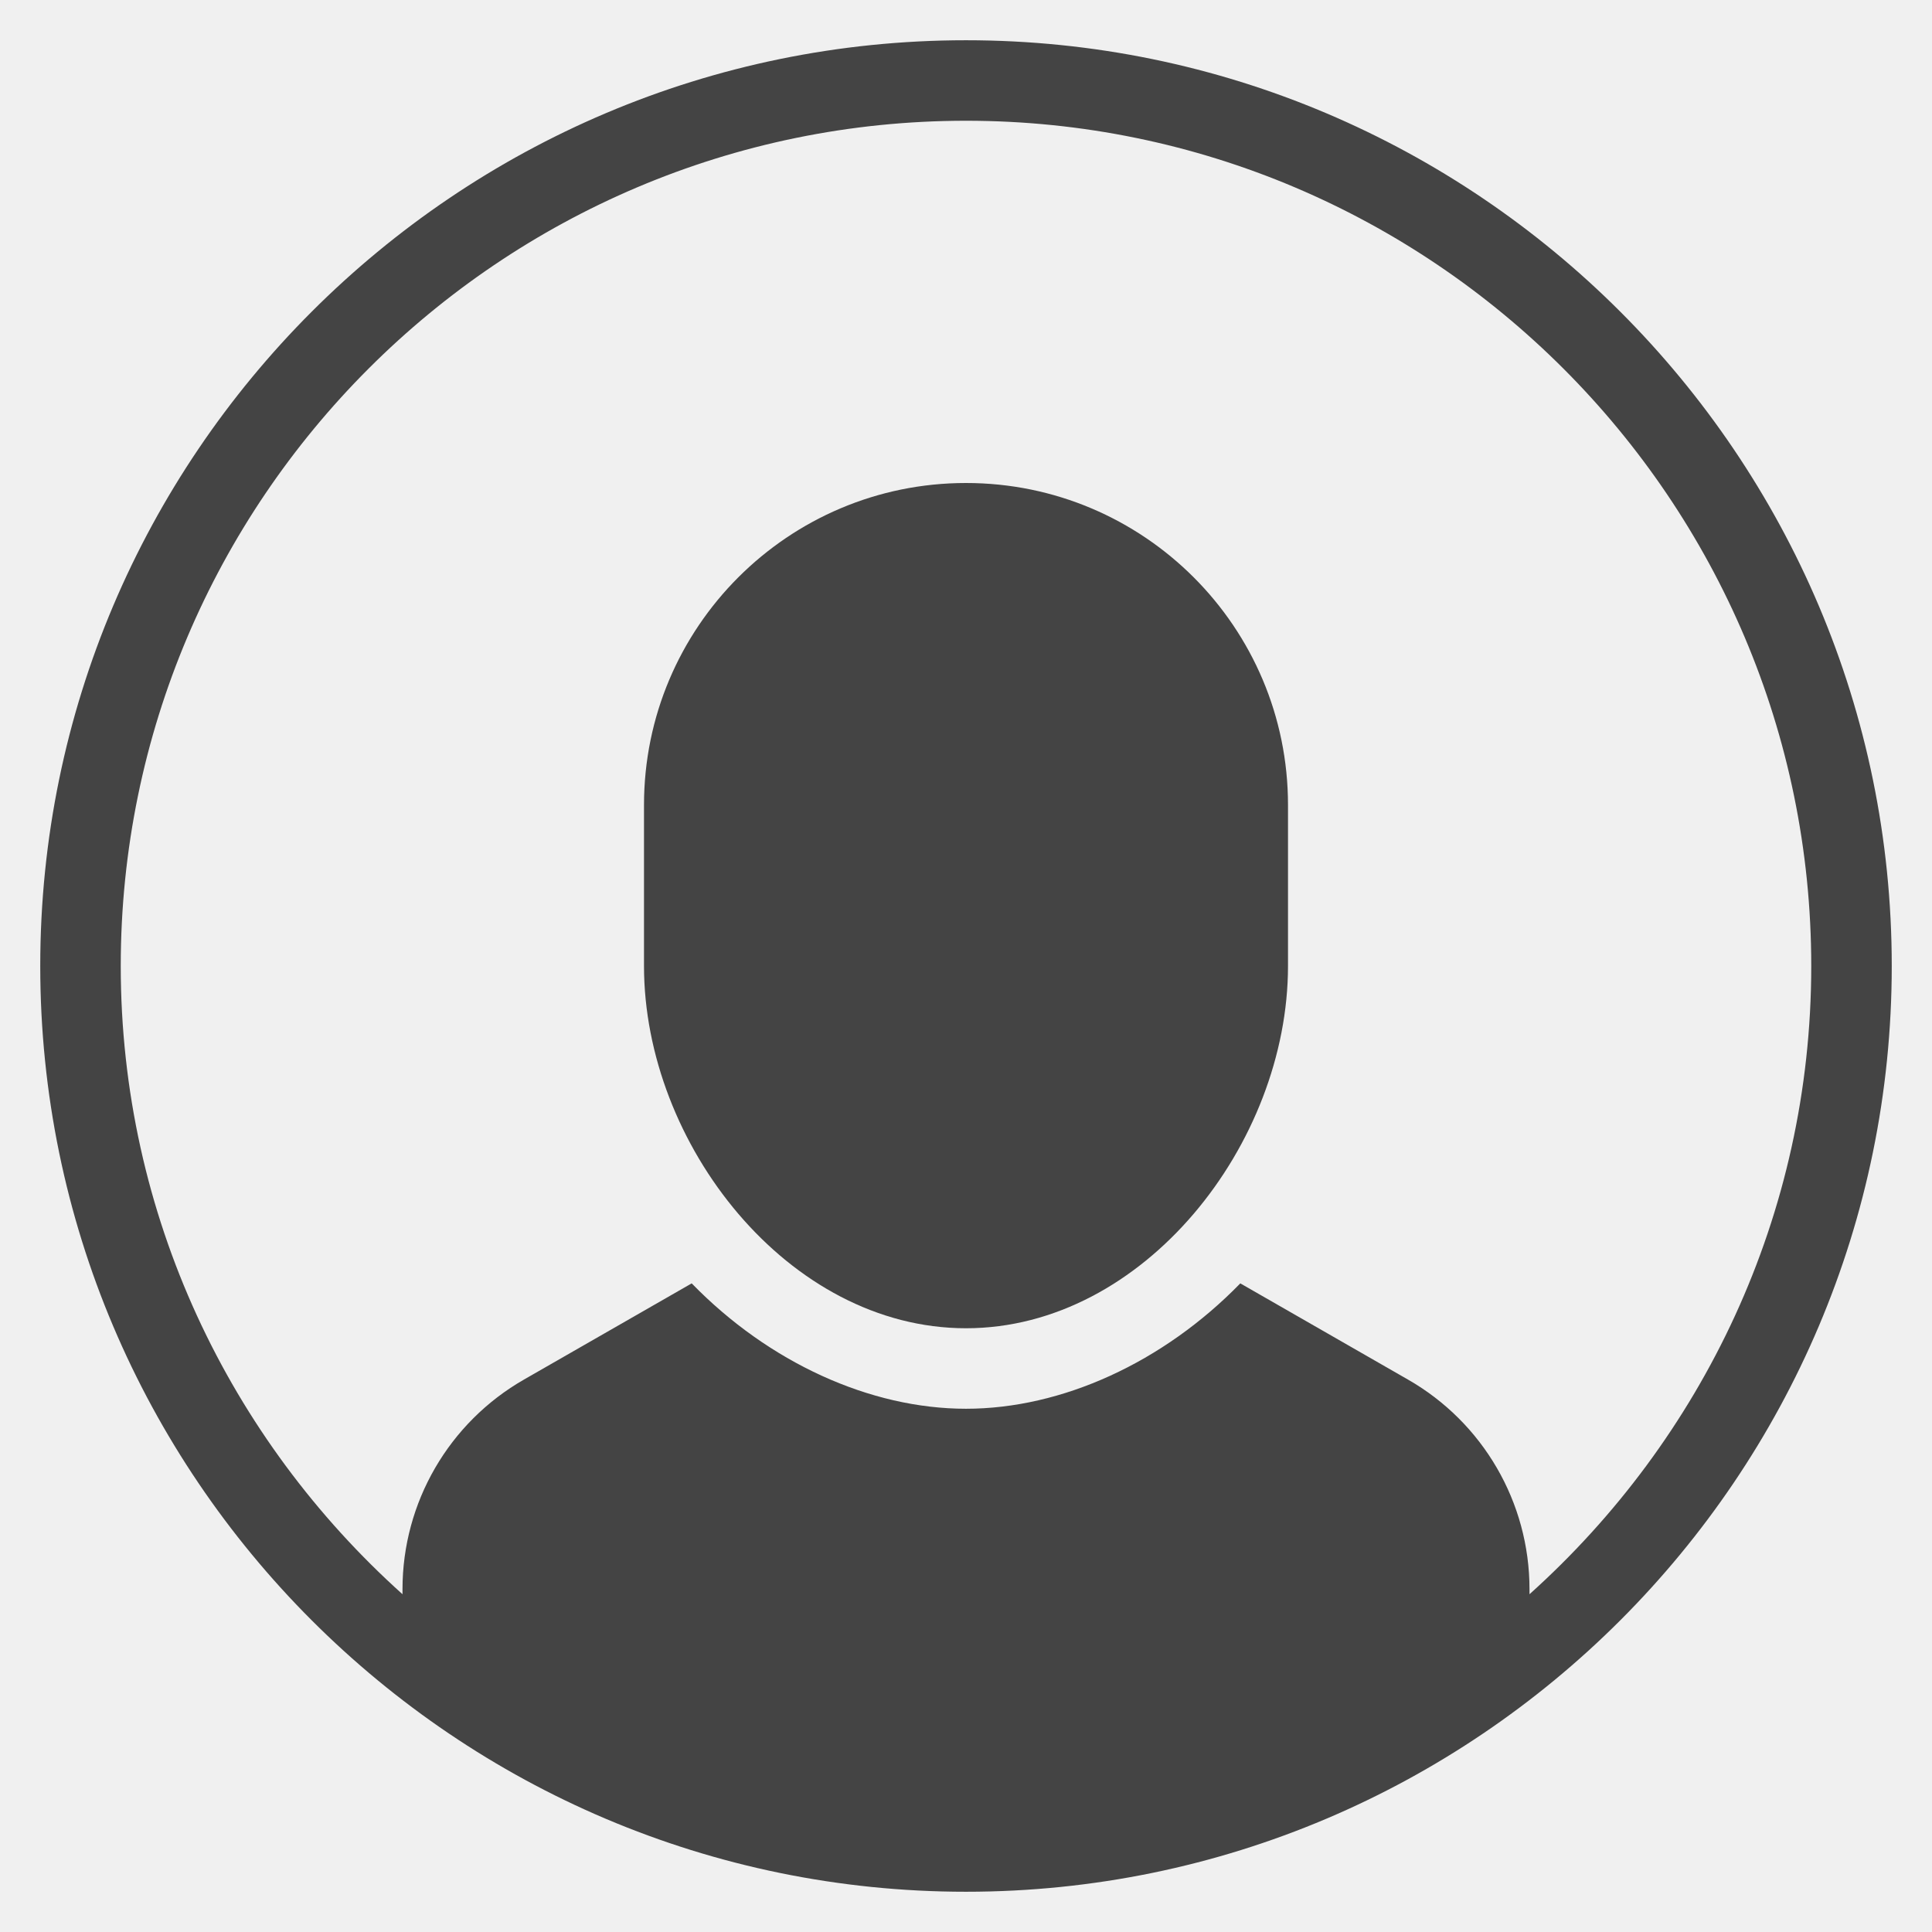
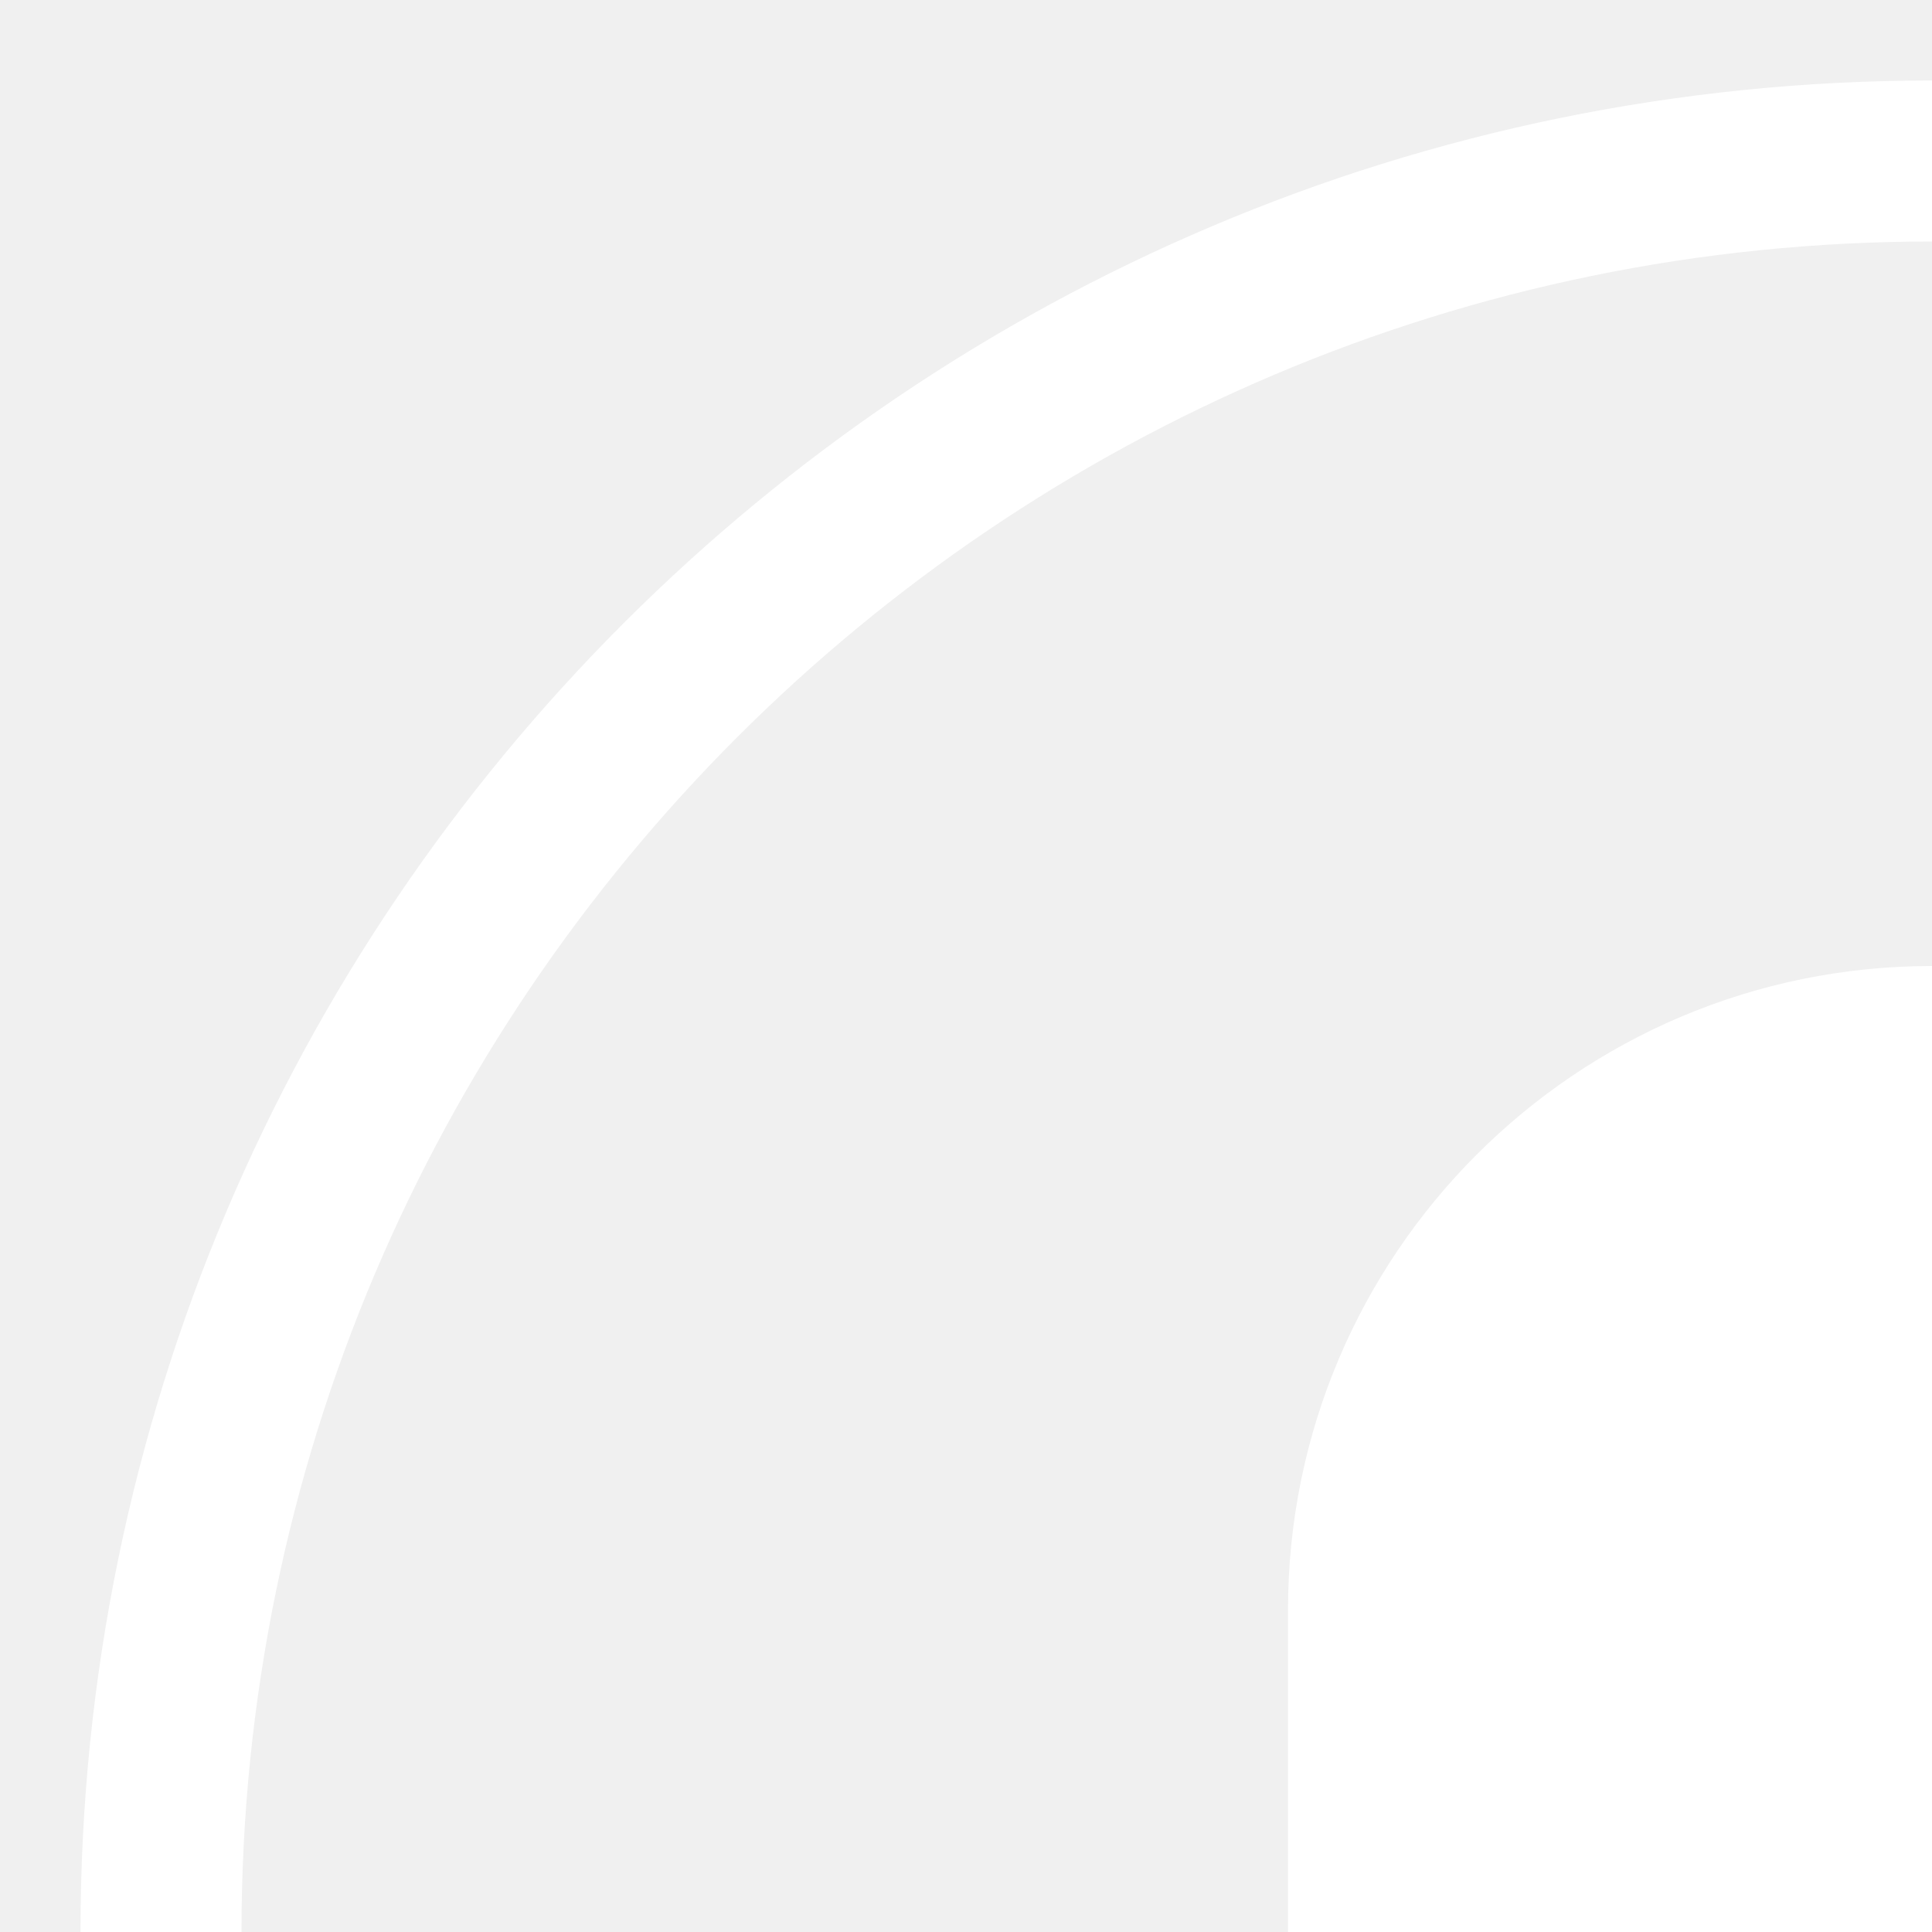
- <svg xmlns="http://www.w3.org/2000/svg" x="0px" y="0px" viewBox="0 0 48 48" width="48" height="48">
-   <g class="nc-icon-wrapper" fill="#444444">
-     <path fill="#444444" d="M24,1C11.317,1,1,11.318,1,24s10.317,23,23,23s23-10.318,23-23S36.683,1,24,1z M38,39.608v-0.126 c0-2.153-1.154-4.141-3.023-5.209l-4.162-2.388C28.901,33.851,26.383,35,24,35s-4.901-1.148-6.815-3.115l-4.162,2.387 C11.154,35.341,10,37.329,10,39.482v0.126C5.715,35.761,3,30.198,3,24C3,12.42,12.421,3,24,3s21,9.42,21,21 C45,30.198,42.285,35.761,38,39.608z" />
-     <path data-color="color-2" fill="#444444" d="M24,12c-4.418,0-8,3.582-8,8v4c0,4.418,3.582,9,8,9s8-4.582,8-9v-4C32,15.582,28.418,12,24,12 z" />
+ <svg xmlns="http://www.w3.org/2000/svg" x="0px" y="0px" viewBox="0 0 24 24" width="24" height="24">
+   <g class="nc-icon-wrapper" fill="#ffffff">
+     <path fill="#ffffff" d="M24,1C11.317,1,1,11.318,1,24s10.317,23,23,23s23-10.318,23-23S36.683,1,24,1z M38,39.608v-0.126 c0-2.153-1.154-4.141-3.023-5.209l-4.162-2.388C28.901,33.851,26.383,35,24,35s-4.901-1.124-6.815-3.115l-4.162,2.387 C11.154,35.341,10,37.329,10,39.242v0.126C5.715,35.761,3,30.198,3,24C3,12.42,12.421,3,24,3s21,9.42,21,21 C45,30.198,42.285,35.761,38,39.608z" />
+     <path data-color="color-2" fill="#ffffff" d="M24,12c-4.418,0-8,3.582-8,8v4c0,4.418,3.582,9,8,9s8-4.582,8-9v-4C32,15.582,28.418,12,24,12 z" />
  </g>
</svg>
